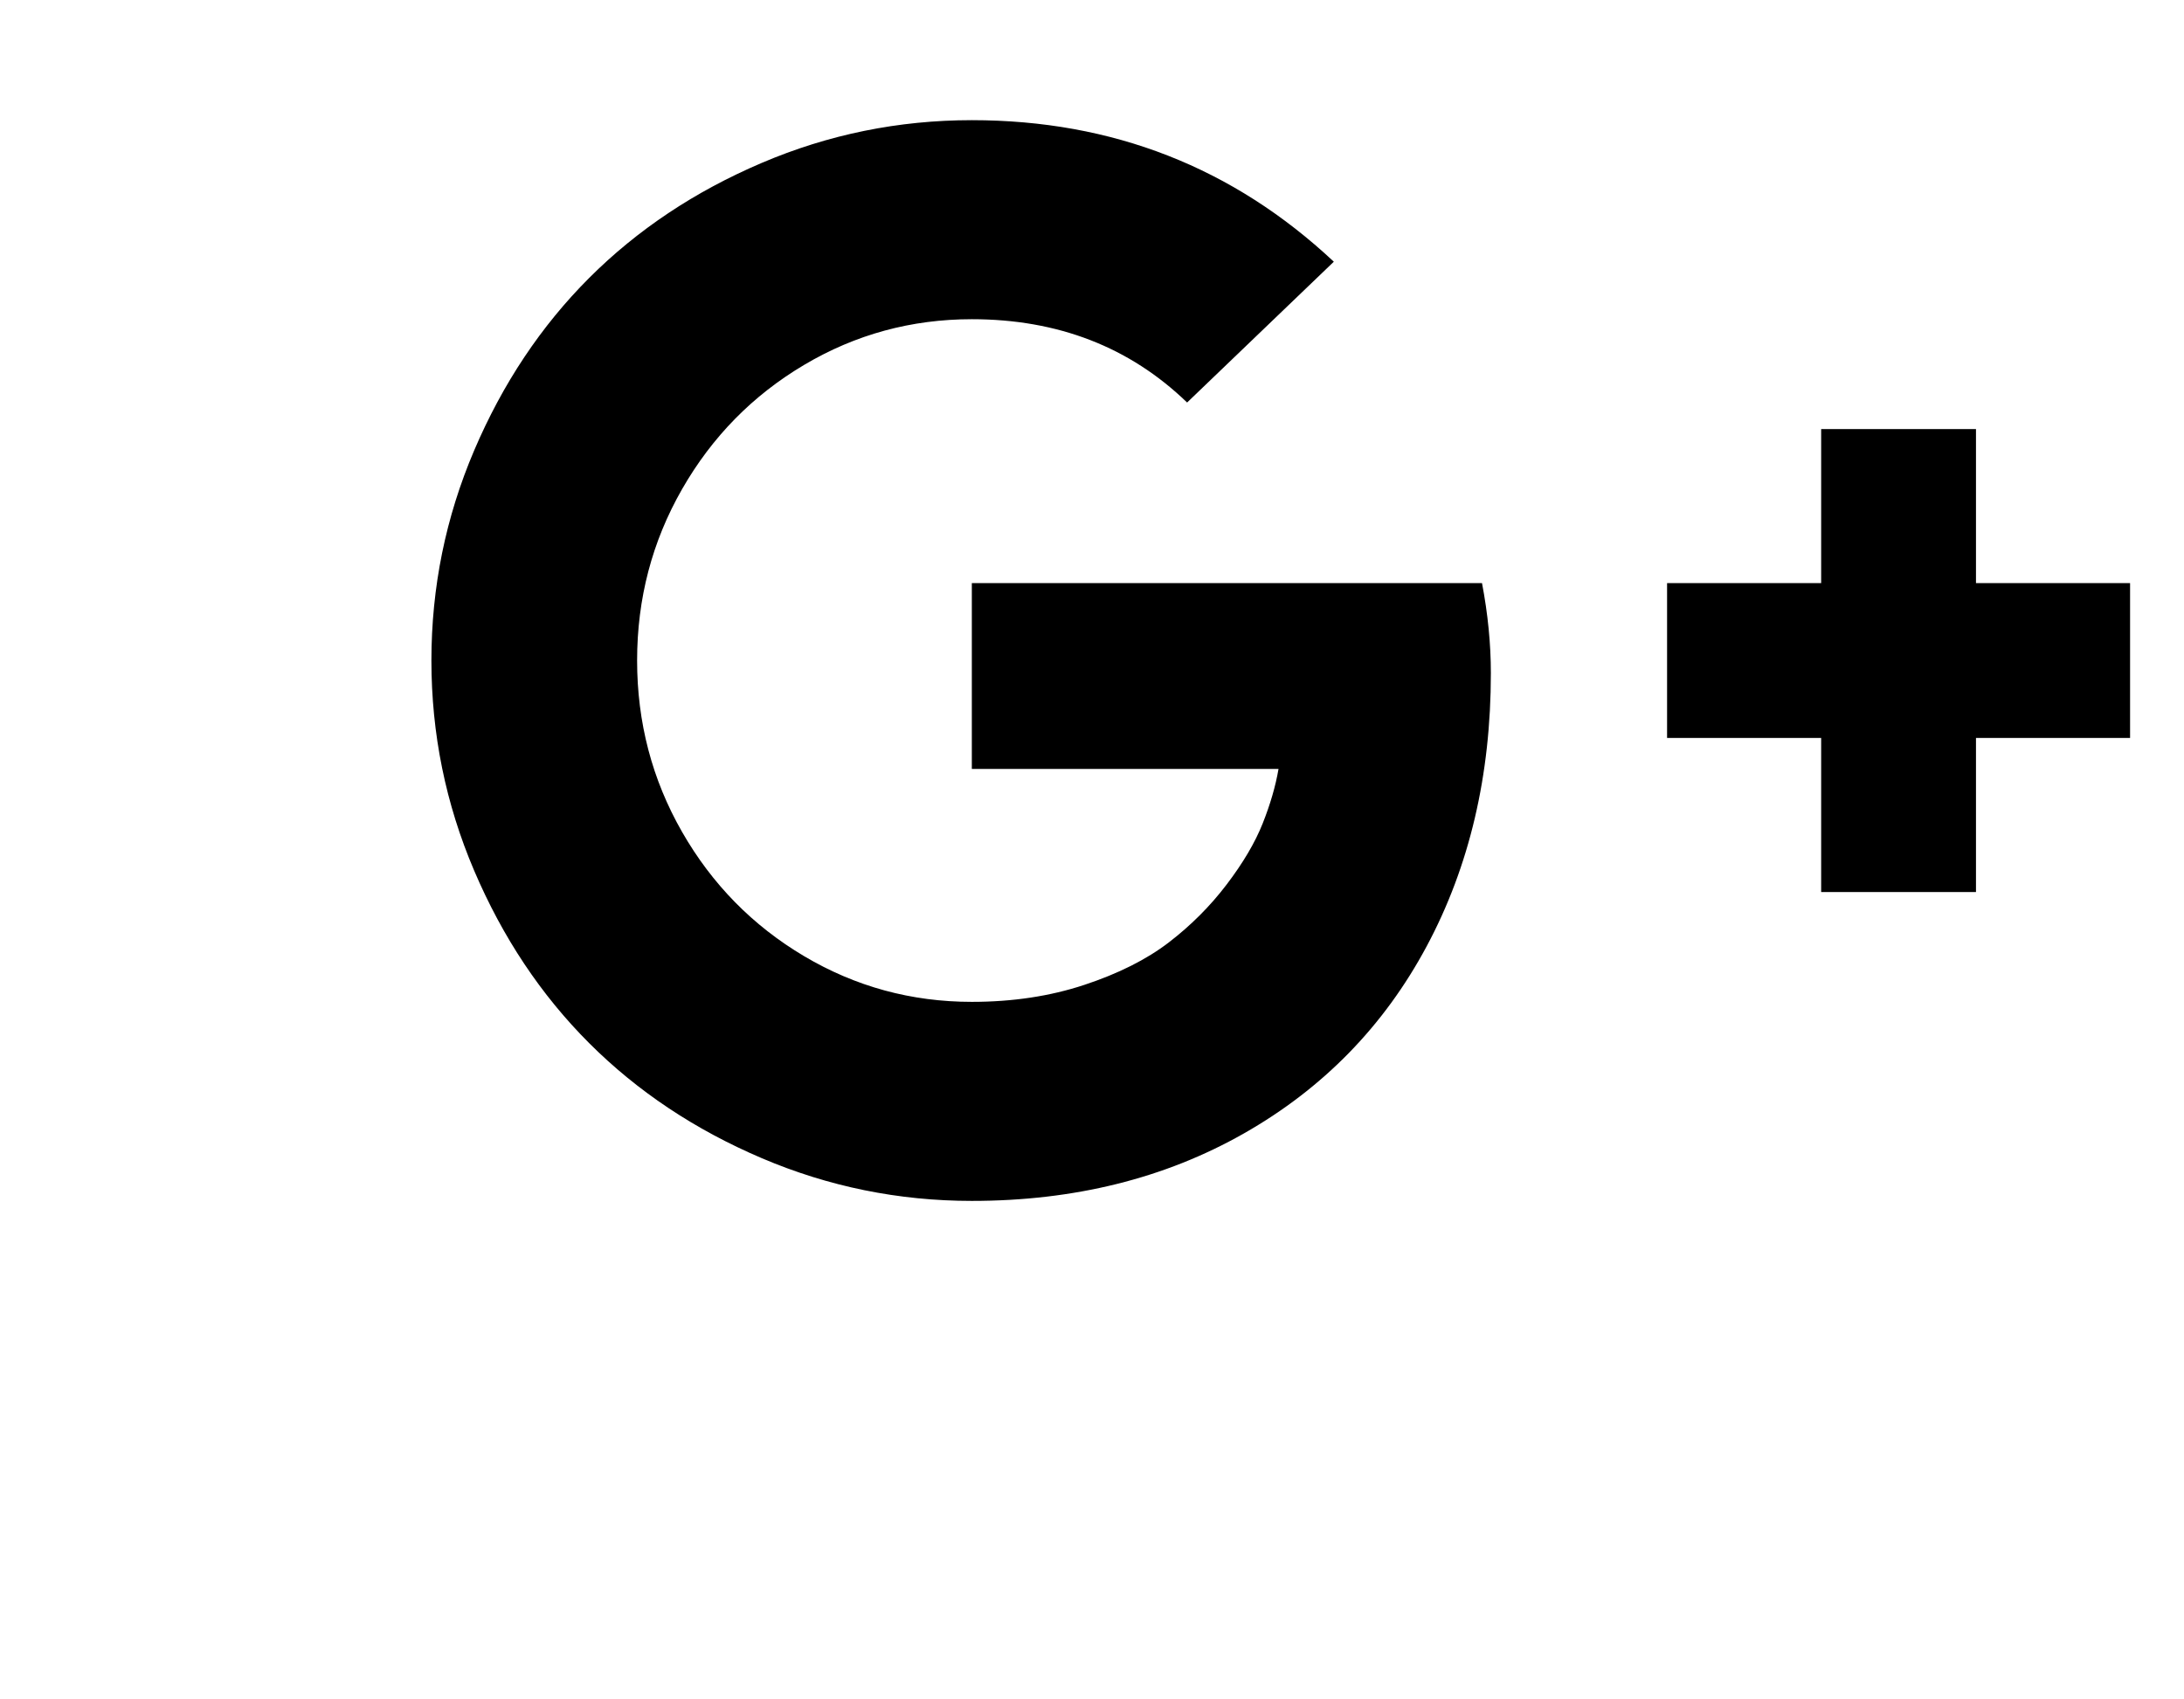
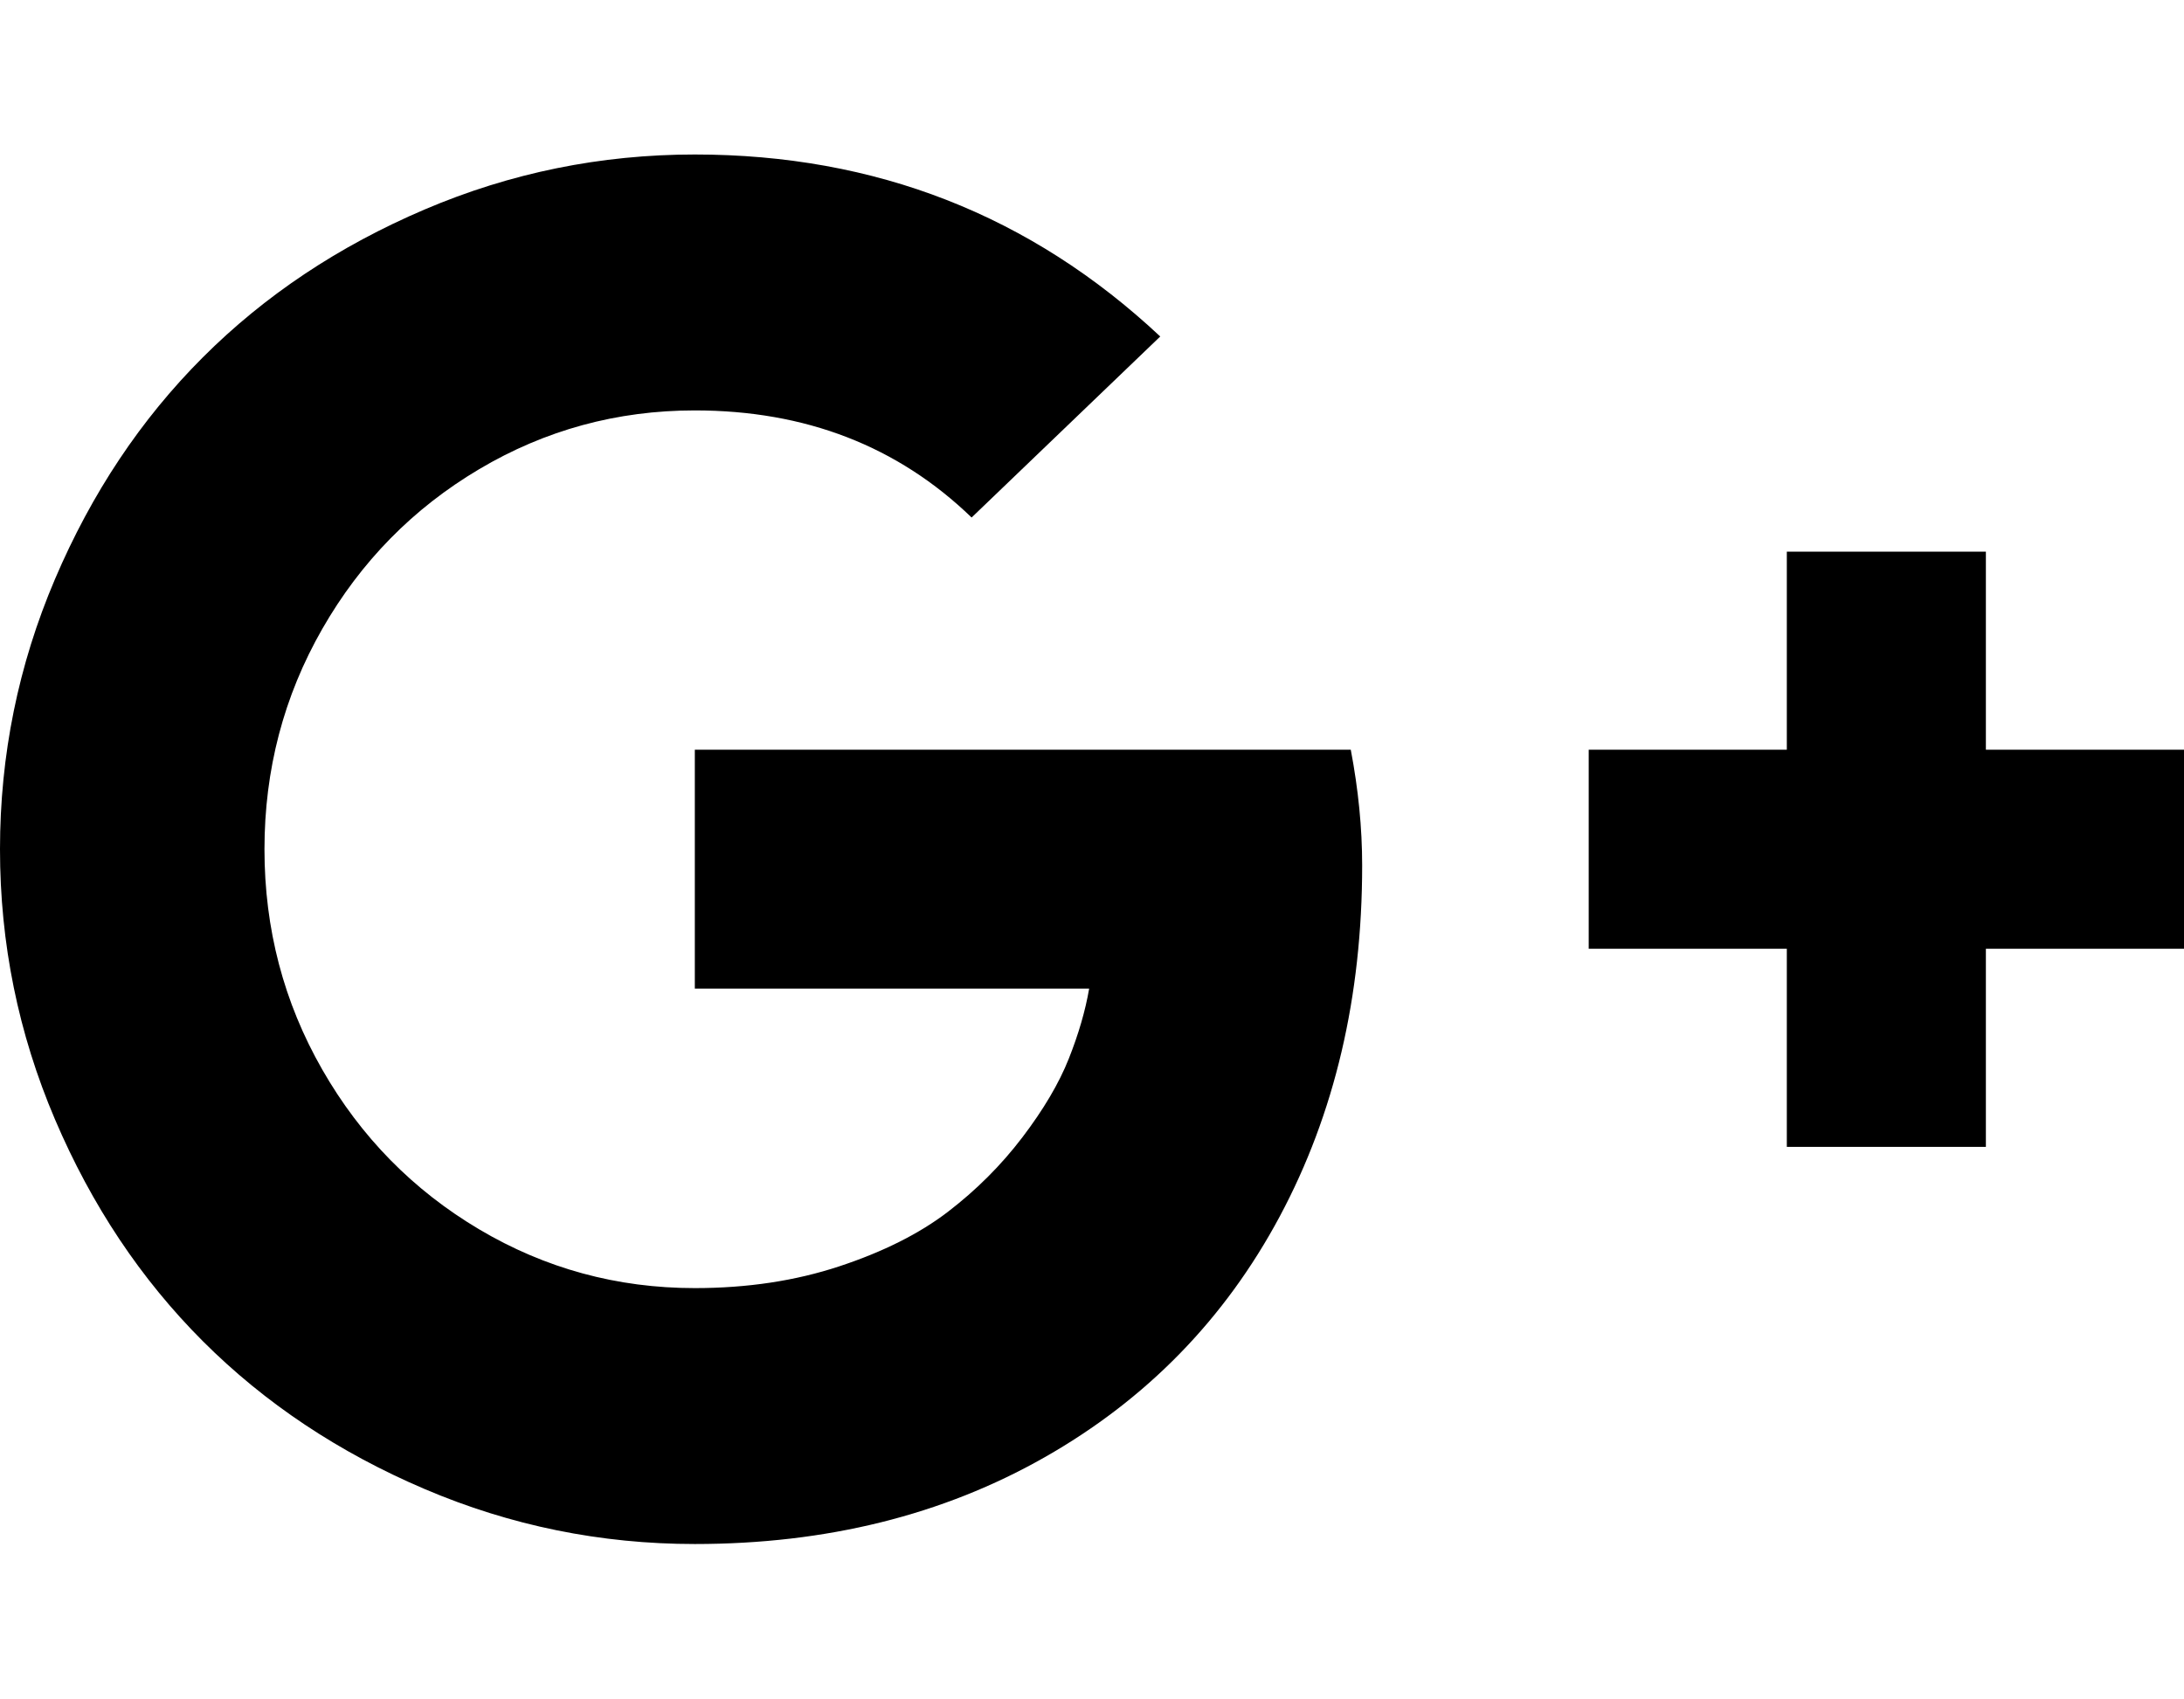
- <svg xmlns="http://www.w3.org/2000/svg" width="2304" height="1792" viewBox="0 0 1792 2304">
+ <svg xmlns="http://www.w3.org/2000/svg" width="2304" height="1792" viewBox="0 0 2304 1792">
  <path d="M1437 913q0 208-87 370.5t-248 254-369 91.5q-149 0-285-58t-234-156-156-234T0 896t58-285 156-234 234-156 285-58q286 0 491 192l-199 191Q908 433 733 433q-123 0-227.5 62T340 663.5 279 896t61 232.5T505.5 1297t227.5 62q83 0 152.5-23t114.5-57.5 78.5-78.5 49-83 21.5-74H733V791h692q12 63 12 122zm867-122v210h-209v209h-210v-209h-209V791h209V582h210v209h209z" />
</svg>
